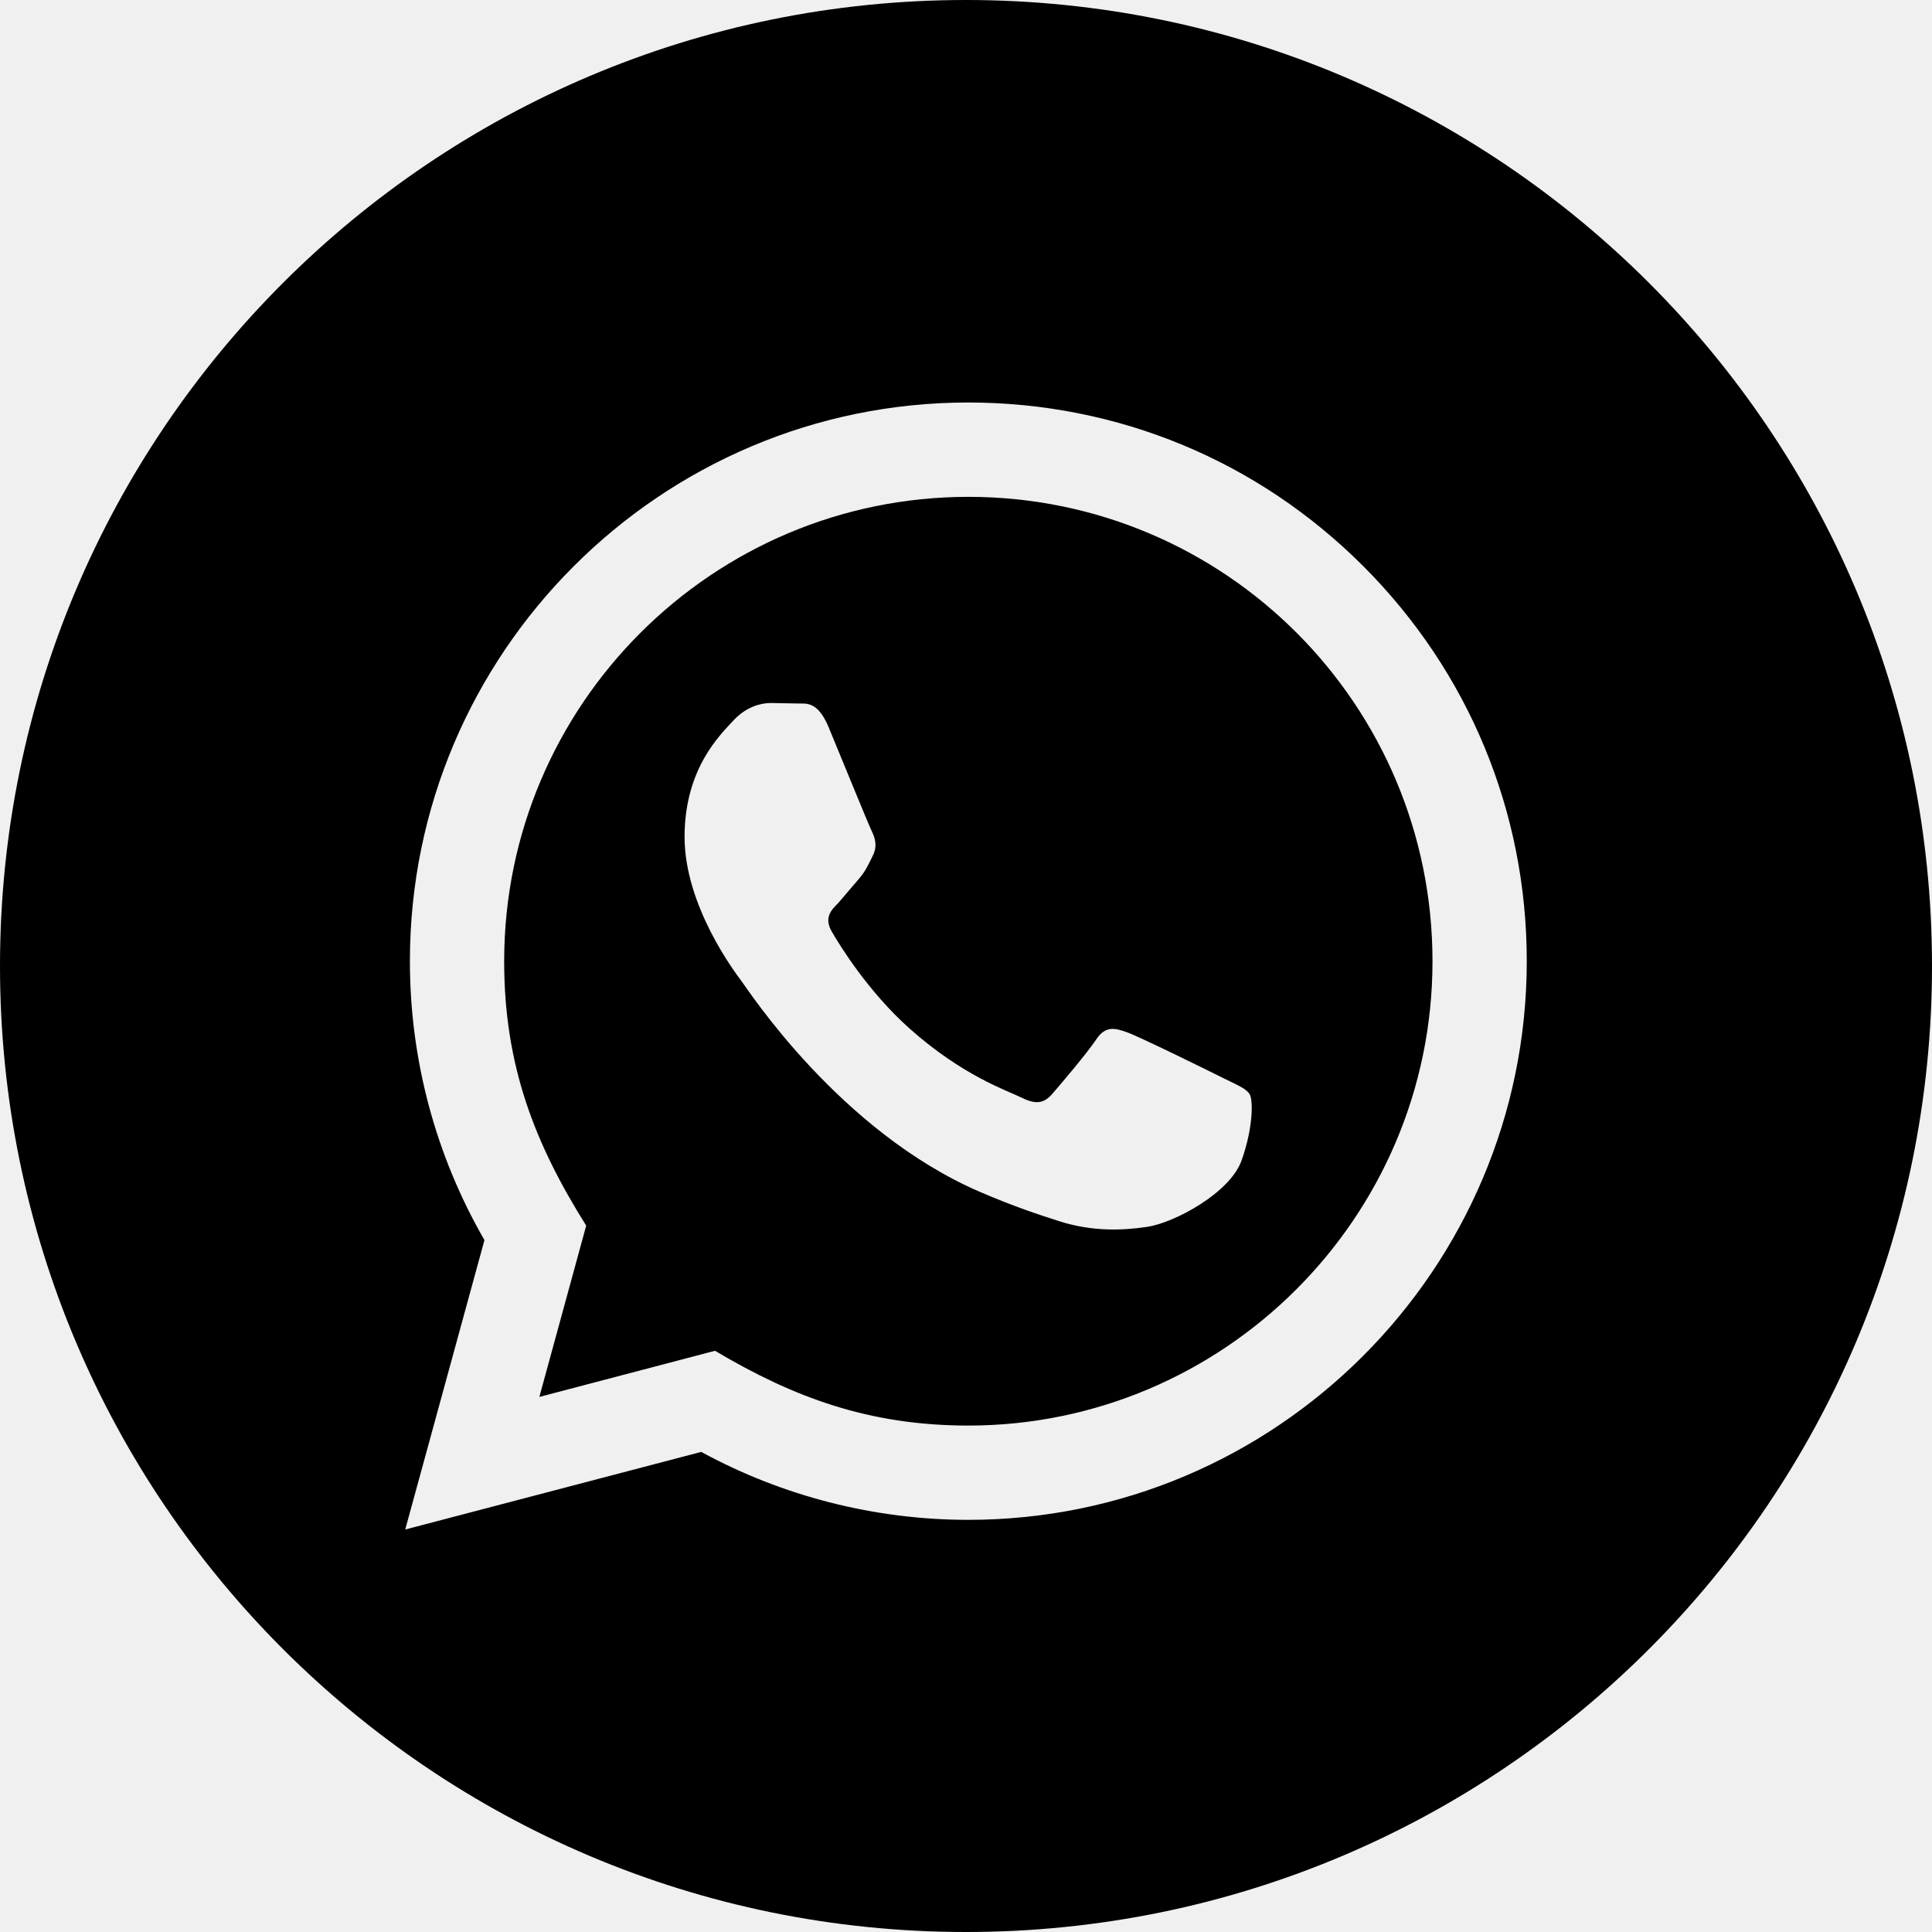
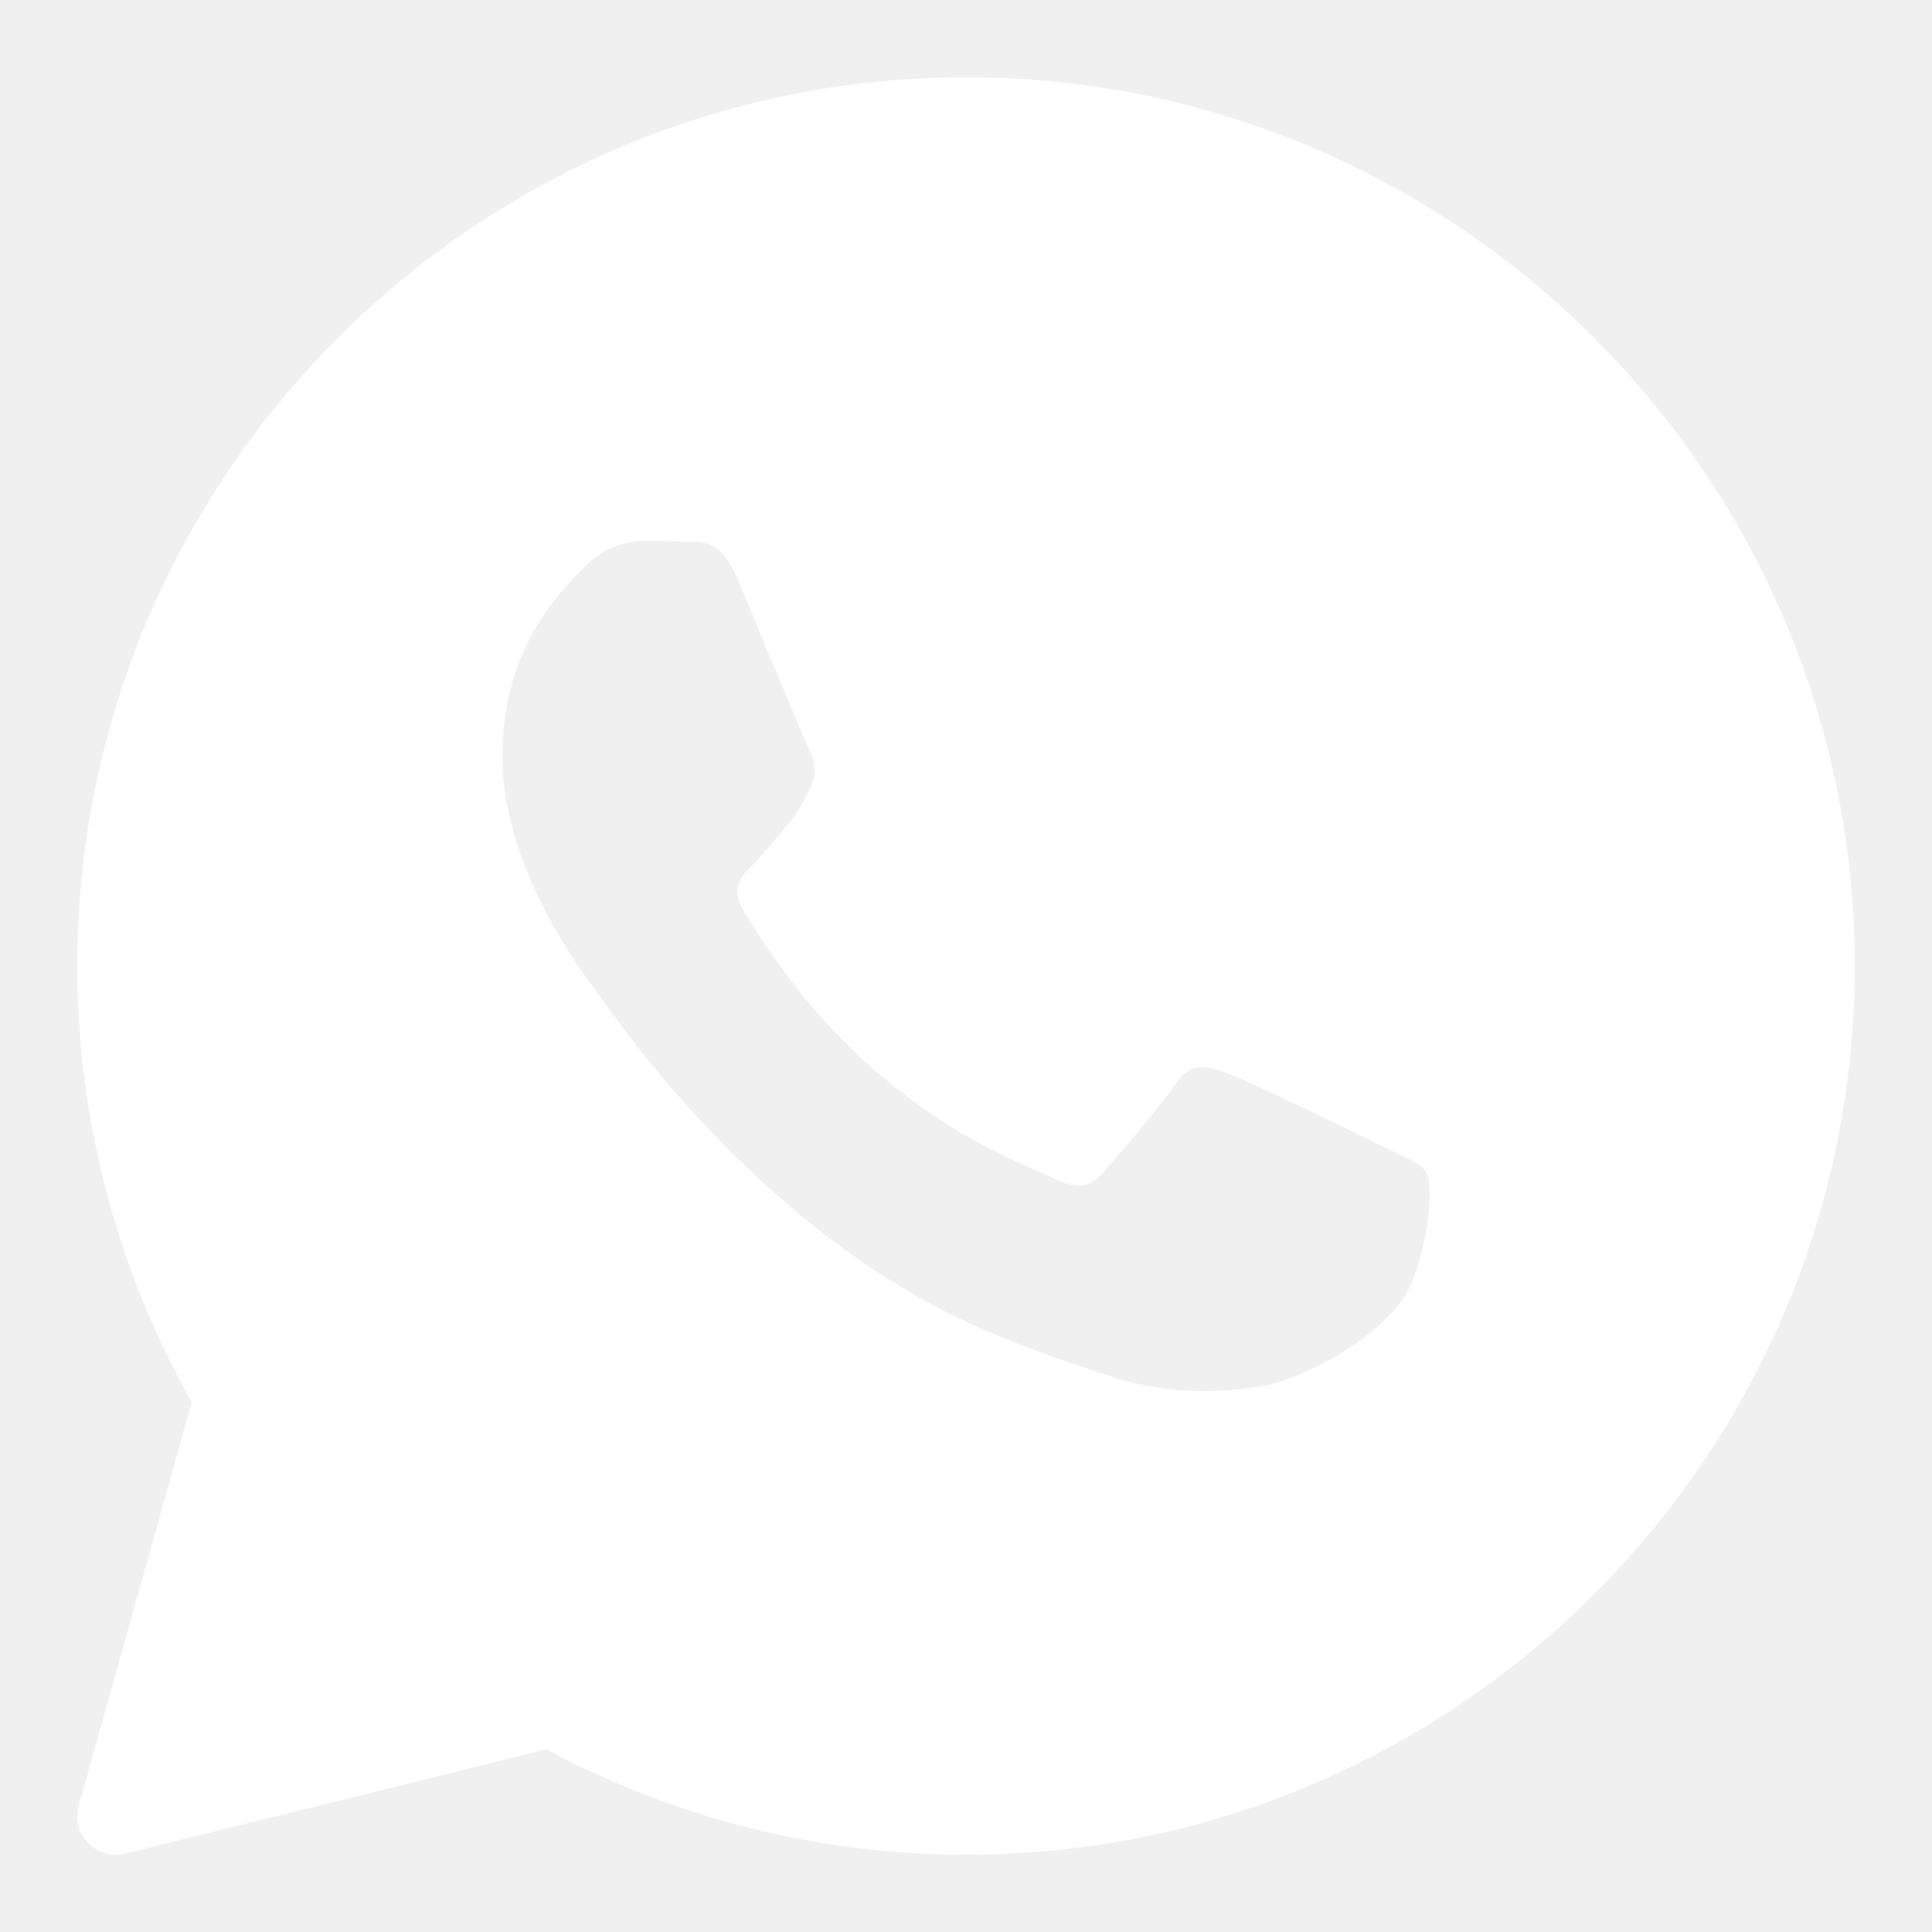
- <svg xmlns="http://www.w3.org/2000/svg" width="24" height="24" viewBox="0 0 24 24">
-   <path d="M12.031 6.172c-3.181 0-5.767 2.586-5.768 5.766-.001 1.298.38 2.27 1.019 3.287l-.582 2.128 2.182-.573c.978.58 1.911.928 3.145.929 3.178 0 5.767-2.587 5.768-5.766.001-3.187-2.575-5.77-5.764-5.771zm3.392 8.244c-.144.405-.837.774-1.17.824-.299.045-.677.063-1.092-.069-.252-.08-.575-.187-.988-.365-1.739-.751-2.874-2.502-2.961-2.617-.087-.116-.708-.94-.708-1.793s.448-1.273.607-1.446c.159-.173.346-.217.462-.217l.332.006c.106.005.249-.04.39.298.144.347.491 1.2.534 1.287.043.087.072.188.014.304-.058.116-.087.188-.173.289l-.26.304c-.087.086-.177.18-.076.354.101.174.449.741.964 1.201.662.591 1.221.774 1.394.86s.274.072.376-.043c.101-.116.433-.506.549-.68.116-.173.231-.145.39-.087s1.011.477 1.184.564.289.13.332.202c.045.072.045.419-.1.824zm-3.423-14.416c-6.627 0-12 5.373-12 12s5.373 12 12 12 12-5.373 12-12-5.373-12-12-12zm.029 18.88c-1.161 0-2.305-.292-3.318-.844l-3.677.964.984-3.595c-.607-1.052-.927-2.246-.926-3.468.001-3.825 3.113-6.937 6.937-6.937 1.856.001 3.598.723 4.907 2.034 1.31 1.311 2.031 3.054 2.03 4.908-.001 3.825-3.113 6.938-6.937 6.938z" />
+ <svg xmlns="http://www.w3.org/2000/svg" viewBox="0,0,256,256" width="50px" height="50px">
+   <g fill-opacity="0" fill="#dddddd" fill-rule="nonzero" stroke="none" stroke-width="1" stroke-linecap="butt" stroke-linejoin="miter" stroke-miterlimit="10" stroke-dasharray="" stroke-dashoffset="0" font-family="none" font-weight="none" font-size="none" text-anchor="none" style="mix-blend-mode: normal">
+     <path d="M0,256v-256h256v256z" id="bgRectangle" />
+   </g>
+   <g fill="#ffffff" fill-rule="nonzero" stroke="none" stroke-width="1" stroke-linecap="butt" stroke-linejoin="miter" stroke-miterlimit="10" stroke-dasharray="" stroke-dashoffset="0" font-family="none" font-weight="none" font-size="none" text-anchor="none" style="mix-blend-mode: normal">
+     <g transform="scale(5.12,5.12)">
+       <path d="M25,2c-12.682,0 -23,10.318 -23,23c0,3.96 1.023,7.854 2.963,11.29l-2.926,10.44c-0.096,0.343 -0.003,0.711 0.245,0.966c0.191,0.197 0.451,0.304 0.718,0.304c0.08,0 0.161,-0.01 0.24,-0.029l10.896,-2.699c3.327,1.786 7.074,2.728 10.864,2.728c12.682,0 23,-10.318 23,-23c0,-12.682 -10.318,-23 -23,-23zM36.57,33.116c-0.492,1.362 -2.852,2.605 -3.986,2.772c-1.018,0.149 -2.306,0.213 -3.72,-0.231c-0.857,-0.27 -1.957,-0.628 -3.366,-1.229c-5.923,-2.526 -9.791,-8.415 -10.087,-8.804c-0.295,-0.389 -2.411,-3.161 -2.411,-6.03c0,-2.869 1.525,-4.28 2.067,-4.864c0.542,-0.584 1.181,-0.73 1.575,-0.73c0.394,0 0.787,0.005 1.132,0.021c0.363,0.018 0.85,-0.137 1.329,1.001c0.492,1.168 1.673,4.037 1.819,4.33c0.148,0.292 0.246,0.633 0.05,1.022c-0.196,0.389 -0.294,0.632 -0.59,0.973c-0.296,0.341 -0.62,0.76 -0.886,1.022c-0.296,0.291 -0.603,0.606 -0.259,1.19c0.344,0.584 1.529,2.493 3.285,4.039c2.255,1.986 4.158,2.602 4.748,2.894c0.59,0.292 0.935,0.243 1.279,-0.146c0.344,-0.39 1.476,-1.703 1.869,-2.286c0.393,-0.583 0.787,-0.487 1.329,-0.292c0.542,0.194 3.445,1.604 4.035,1.896c0.59,0.292 0.984,0.438 1.132,0.681c0.148,0.242 0.148,1.41 -0.344,2.771z" />
+     </g>
+   </g>
</svg>
